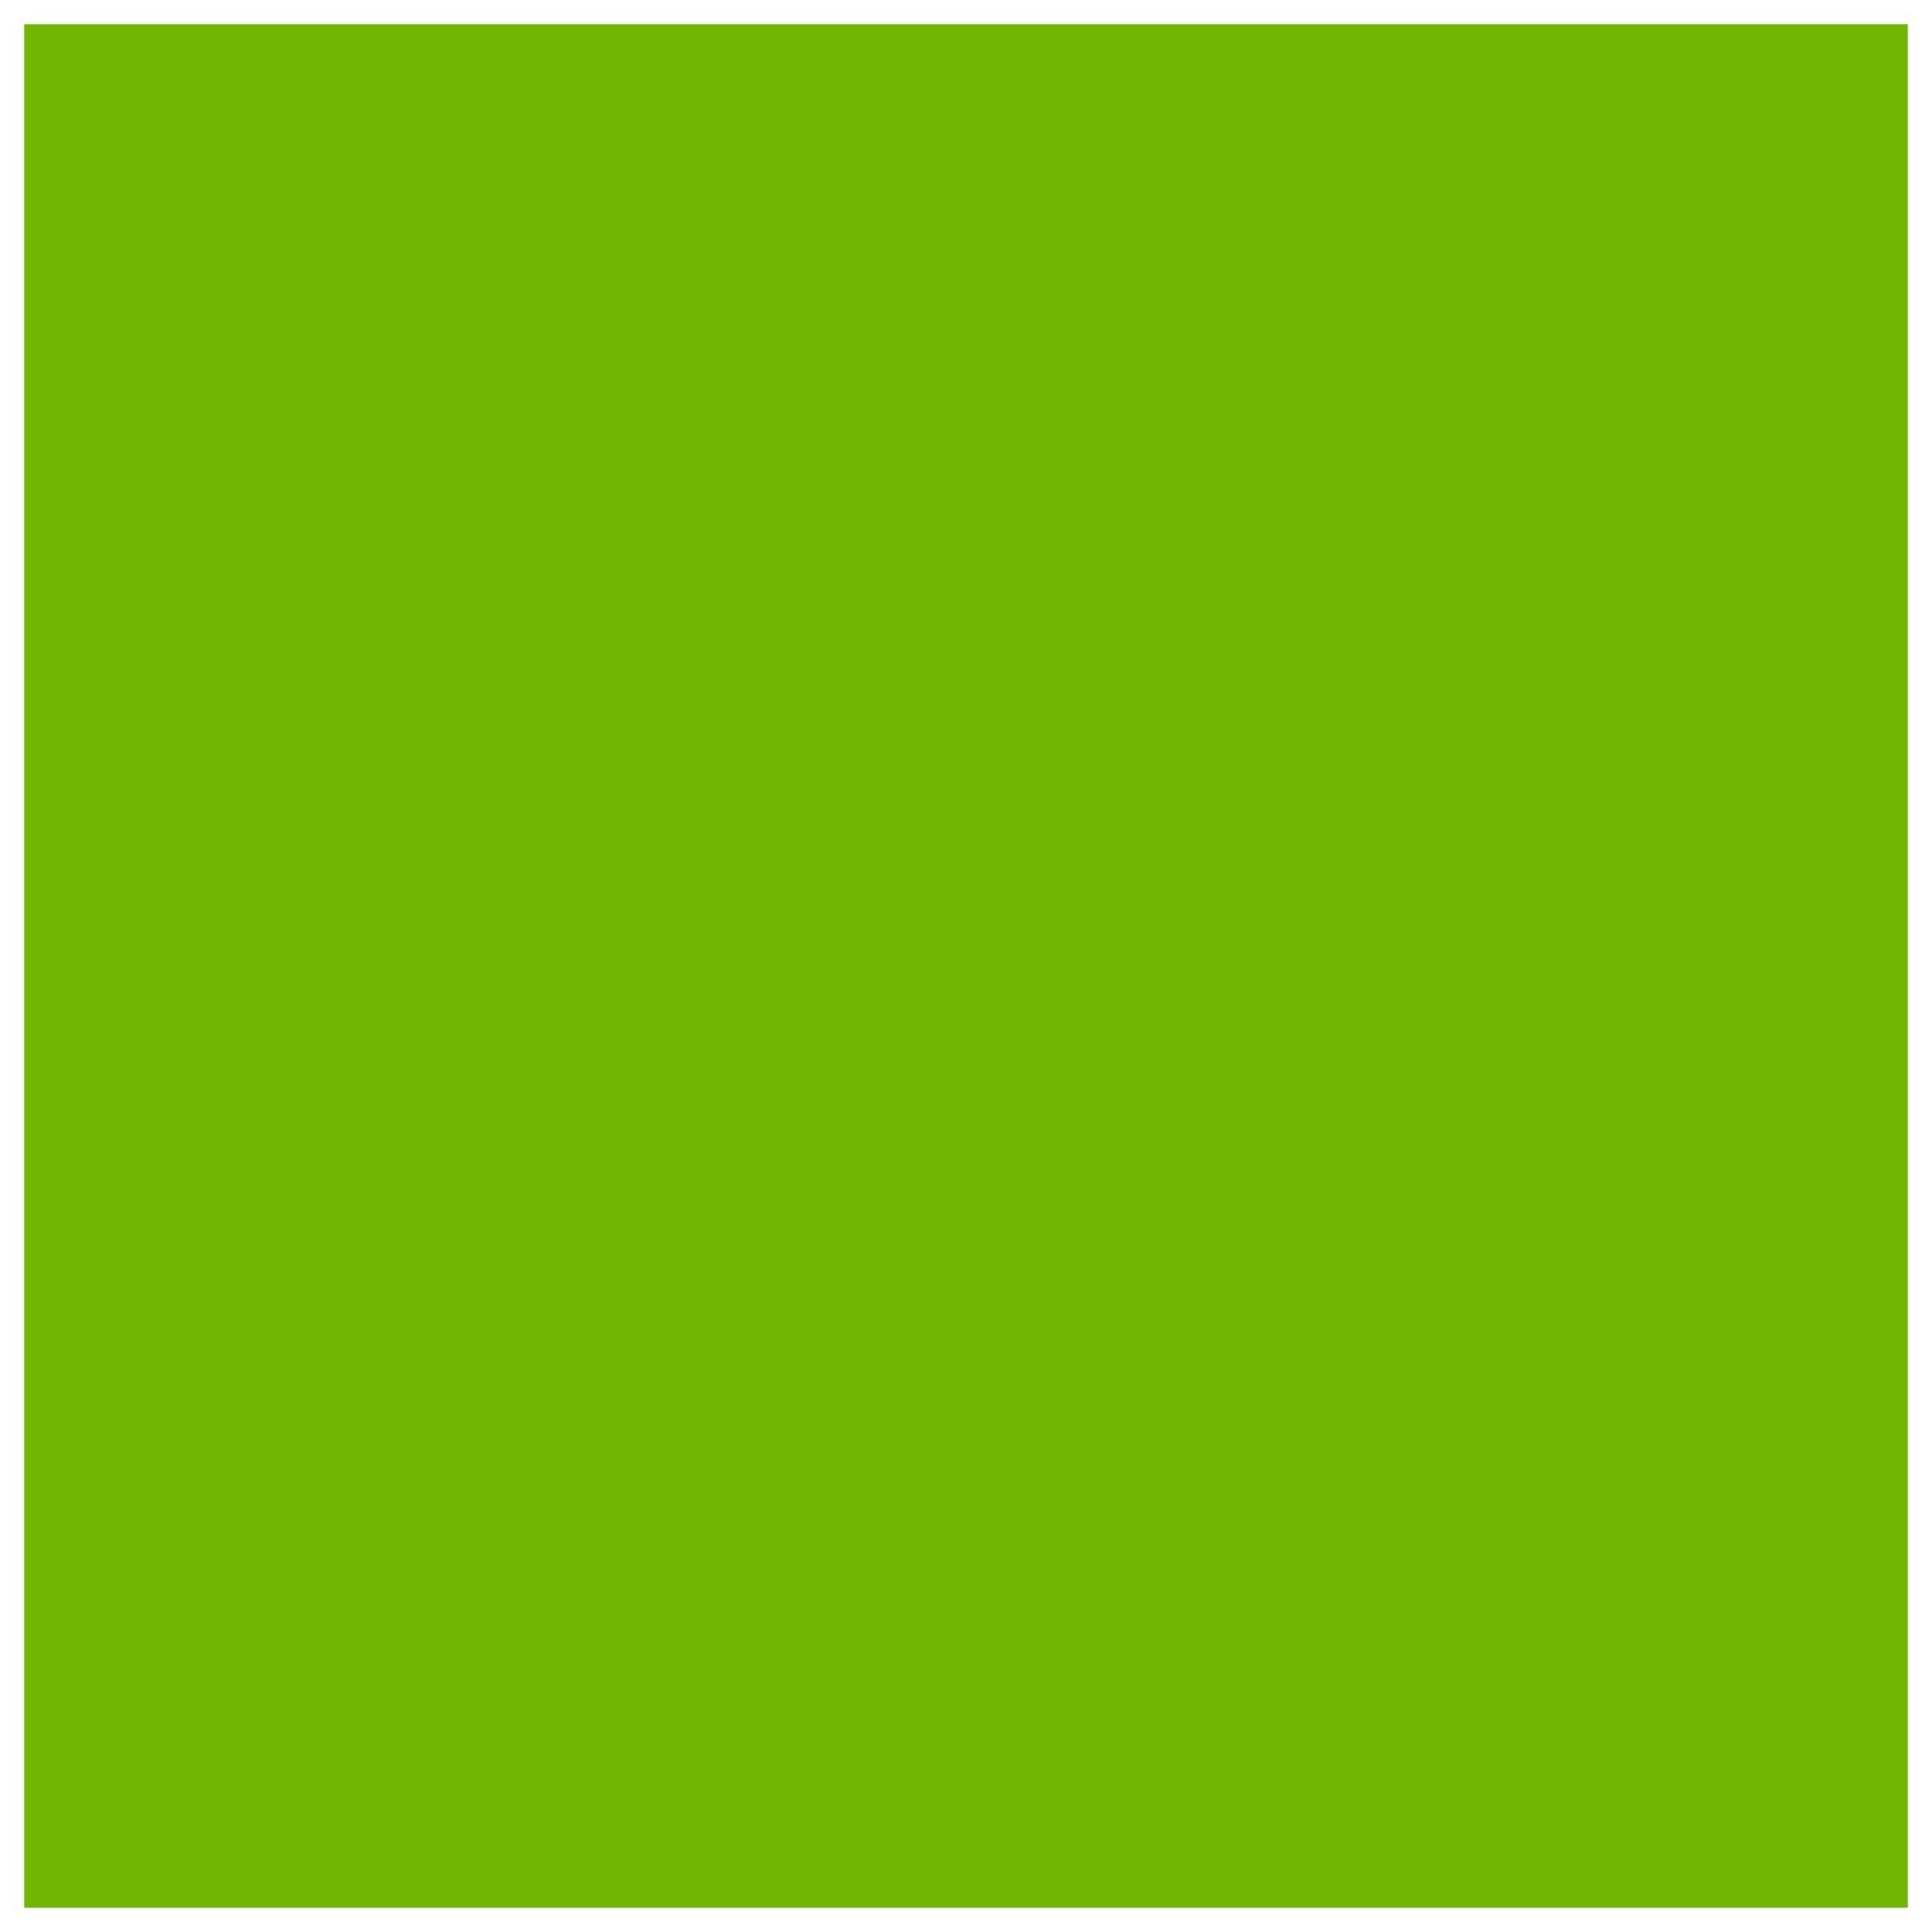
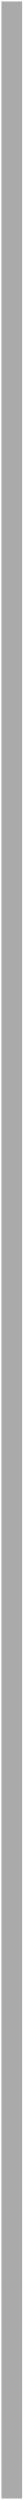
- <svg xmlns="http://www.w3.org/2000/svg" version="1.1" width="80px" height="80px">
-   <g transform="matrix(1 0 0 1 -1375 -51 )">
-     <path d="M 1376 52  L 1454 52  L 1454 130  L 1376 130  L 1376 52  Z " fill-rule="nonzero" fill="#70b603" stroke="none" />
+ <svg xmlns="http://www.w3.org/2000/svg" version="1.1" width="16px" height="1695px">
+   <g transform="matrix(1 0 0 1 -951 -188 )">
+     <path d="M 952 189  L 966 189  L 966 1882  L 952 1882  L 952 189  Z " fill-rule="nonzero" fill="#aaaaaa" stroke="none" />
  </g>
</svg>
